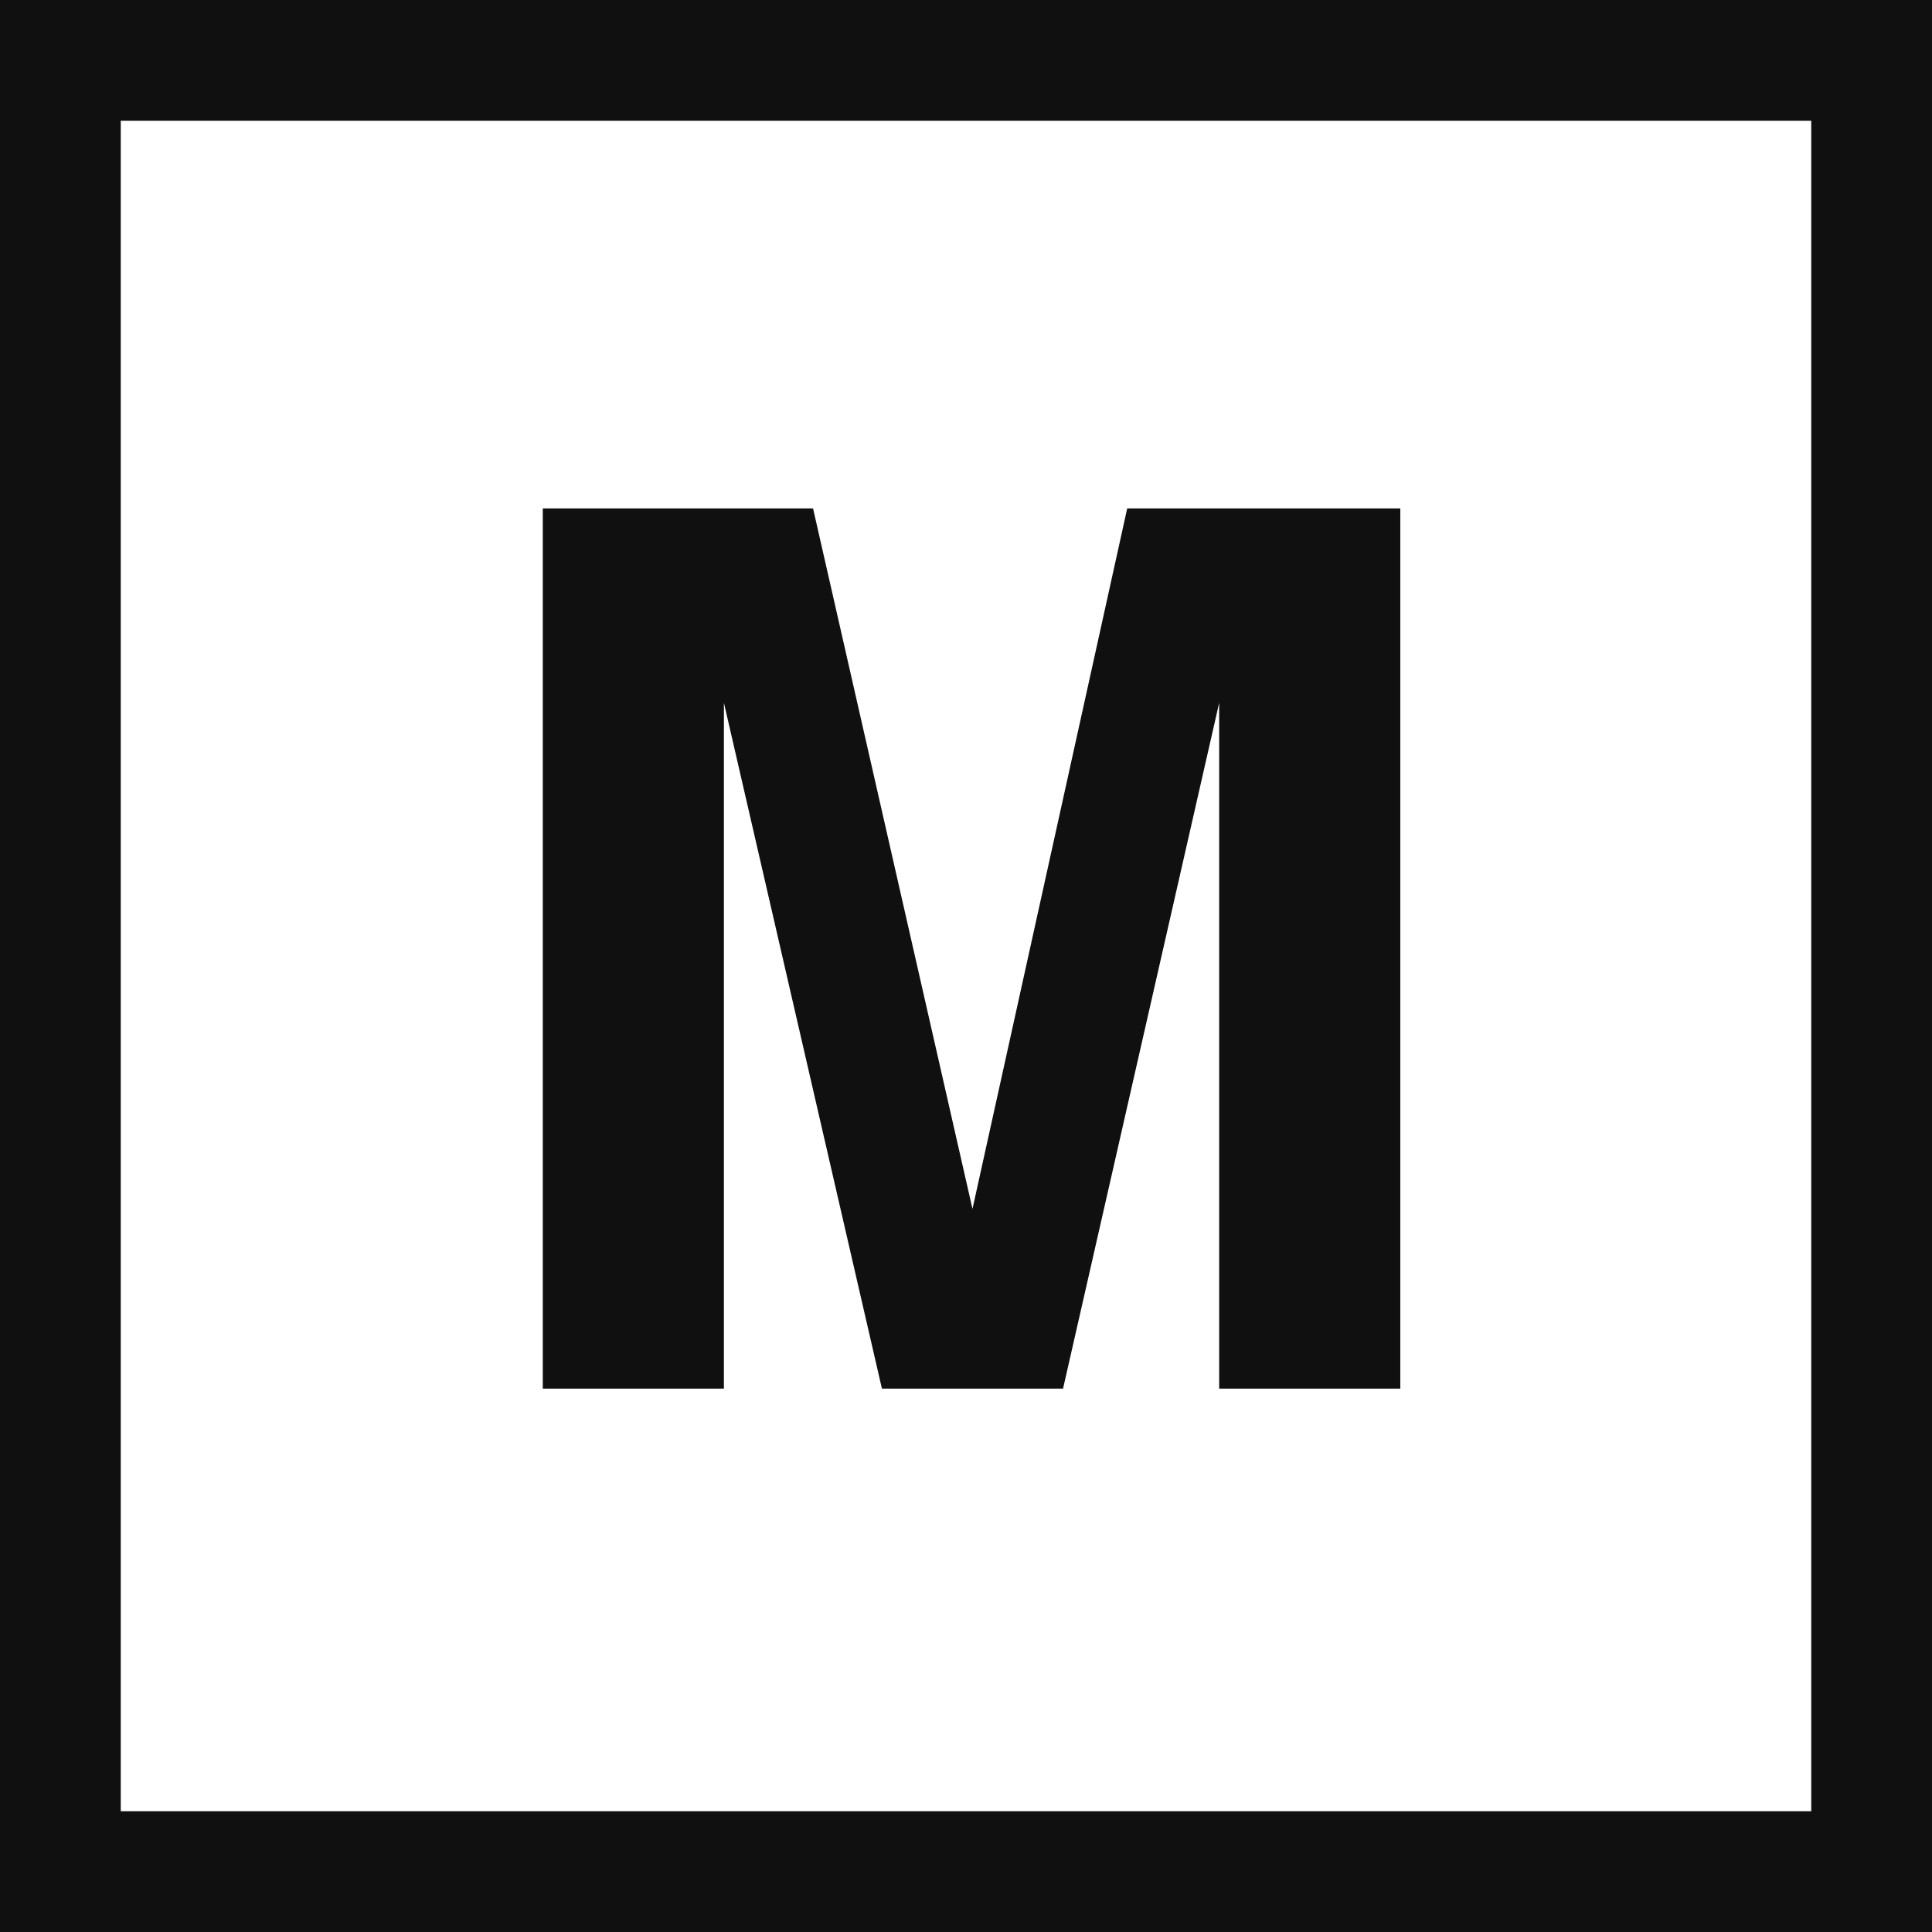
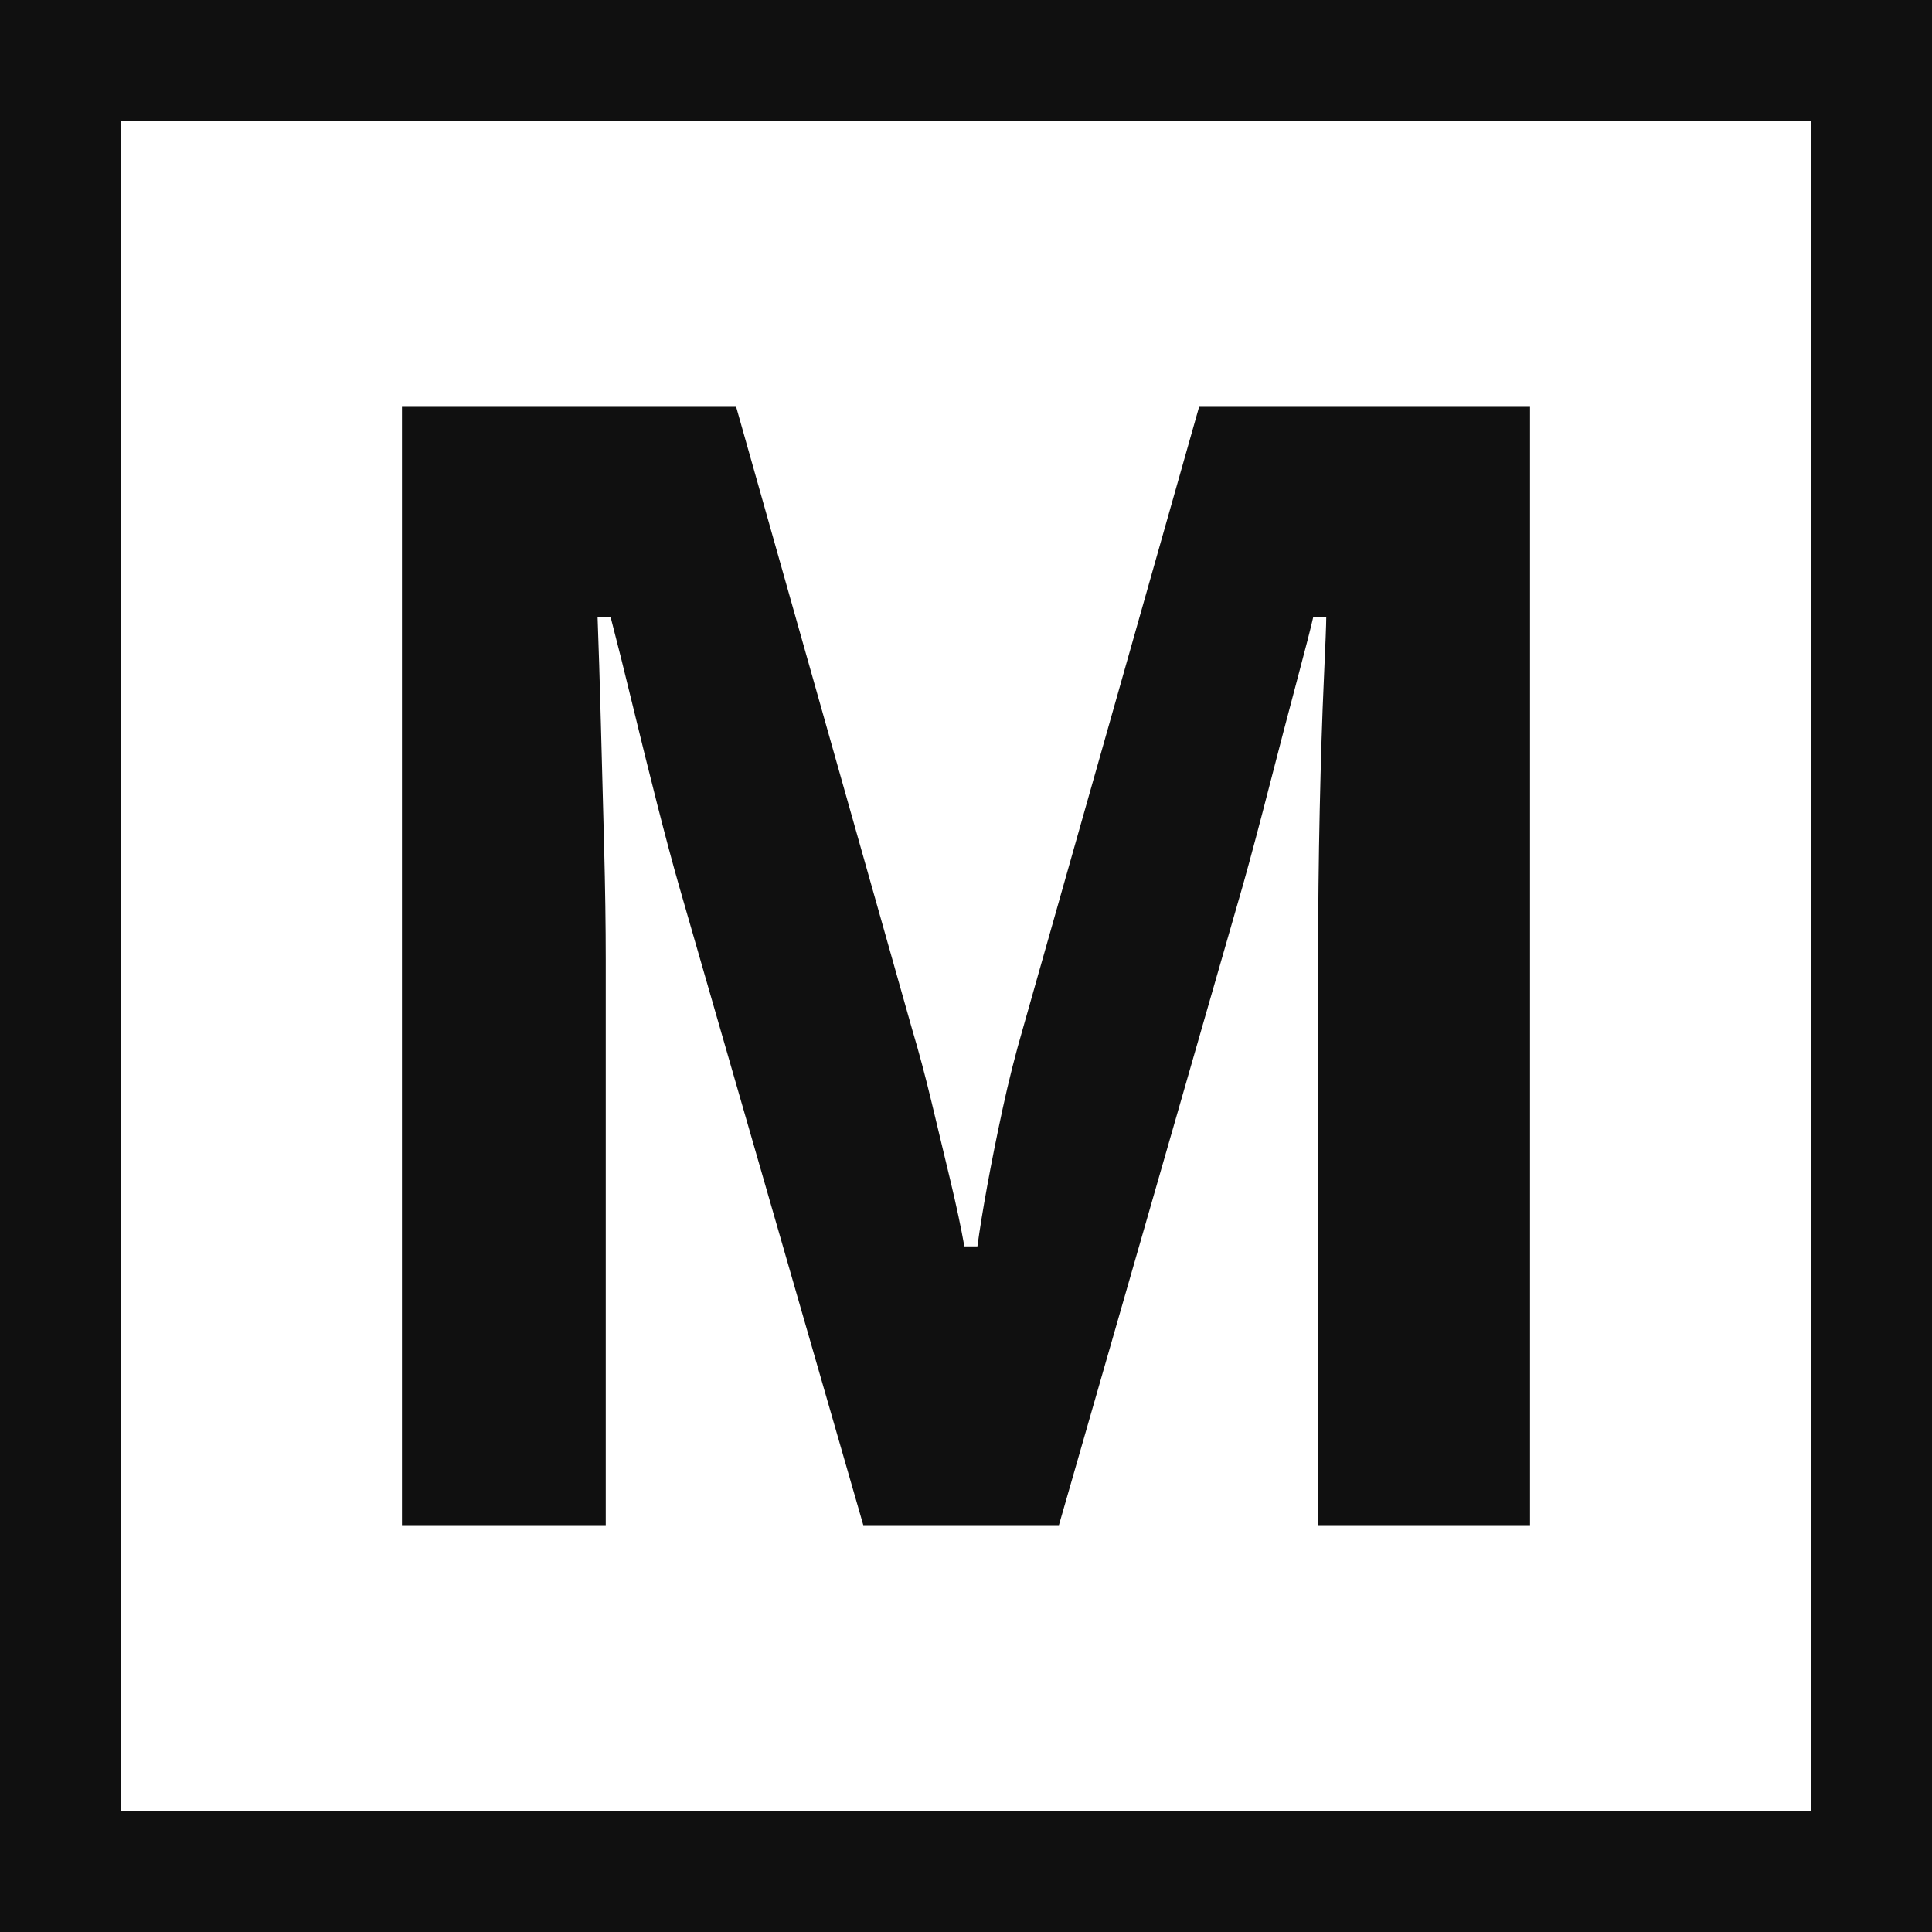
<svg xmlns="http://www.w3.org/2000/svg" viewBox="0 0 64 64">
  <rect width="64" height="64" fill="#ffffff" />
  <rect x="2" y="2" width="60" height="60" fill="none" stroke="#101010" stroke-width="4" />
-   <text x="32" y="46" text-anchor="middle" font-family="Archivo, Helvetica, Arial, sans-serif" font-weight="700" font-size="40" letter-spacing="-2" fill="#101010">M</text>
+   <path d="M20.066 50.522L13.316 50.522L13.316 13.478L24.386 13.478L30.218 34.106Q30.542 35.186 30.866 36.536Q31.190 37.886 31.487 39.128Q31.784 40.370 31.946 41.288L31.946 41.288L32.378 41.288Q32.486 40.478 32.702 39.290Q32.918 38.102 33.215 36.725Q33.512 35.348 33.890 34.052L33.890 34.052L39.722 13.478L50.684 13.478L50.684 50.522L43.664 50.522L43.664 31.784Q43.664 29.300 43.718 26.816Q43.772 24.332 43.853 22.550Q43.934 20.768 43.934 20.444L43.934 20.444L43.502 20.444Q43.394 20.930 42.962 22.550Q42.530 24.170 42.044 26.060Q41.558 27.950 41.180 29.300L41.180 29.300L35.078 50.522L28.598 50.522L22.496 29.354Q22.172 28.220 21.767 26.627Q21.362 25.034 20.957 23.360Q20.552 21.686 20.228 20.444L20.228 20.444L19.796 20.444Q19.850 21.902 19.904 23.927Q19.958 25.952 20.012 28.031Q20.066 30.110 20.066 31.784L20.066 31.784L20.066 50.522Z" fill="#101010" />
</svg>
